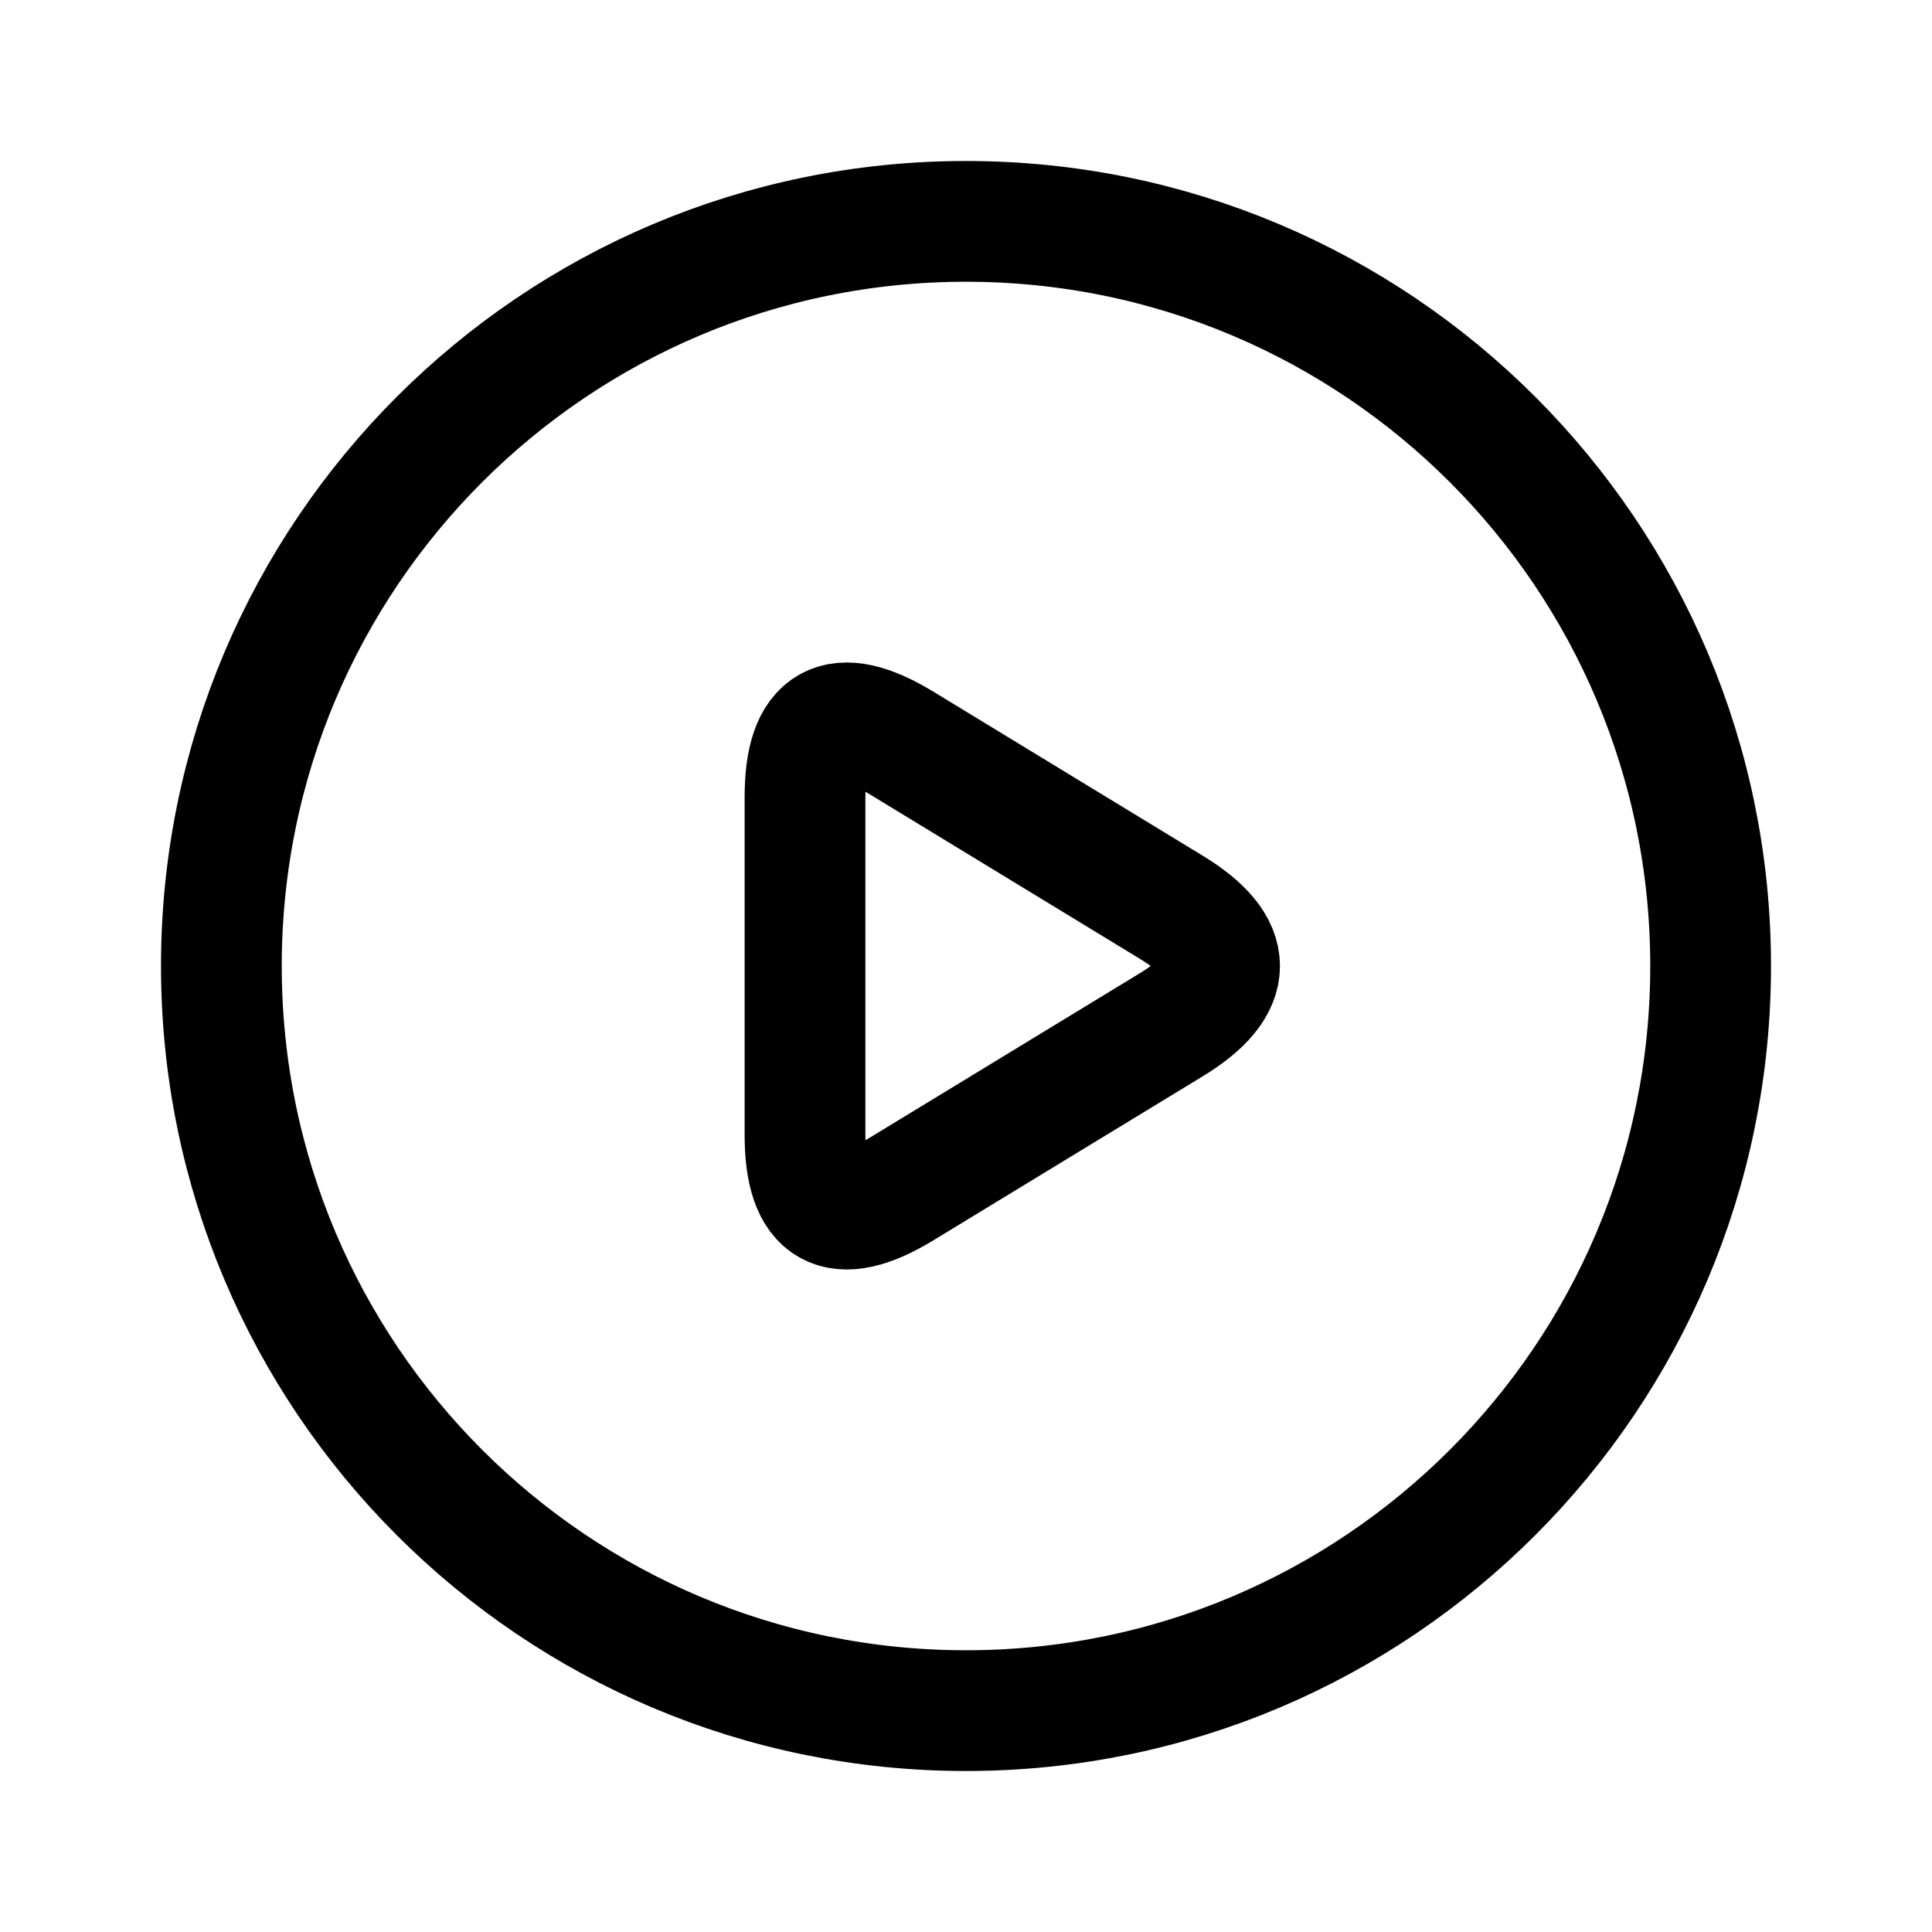
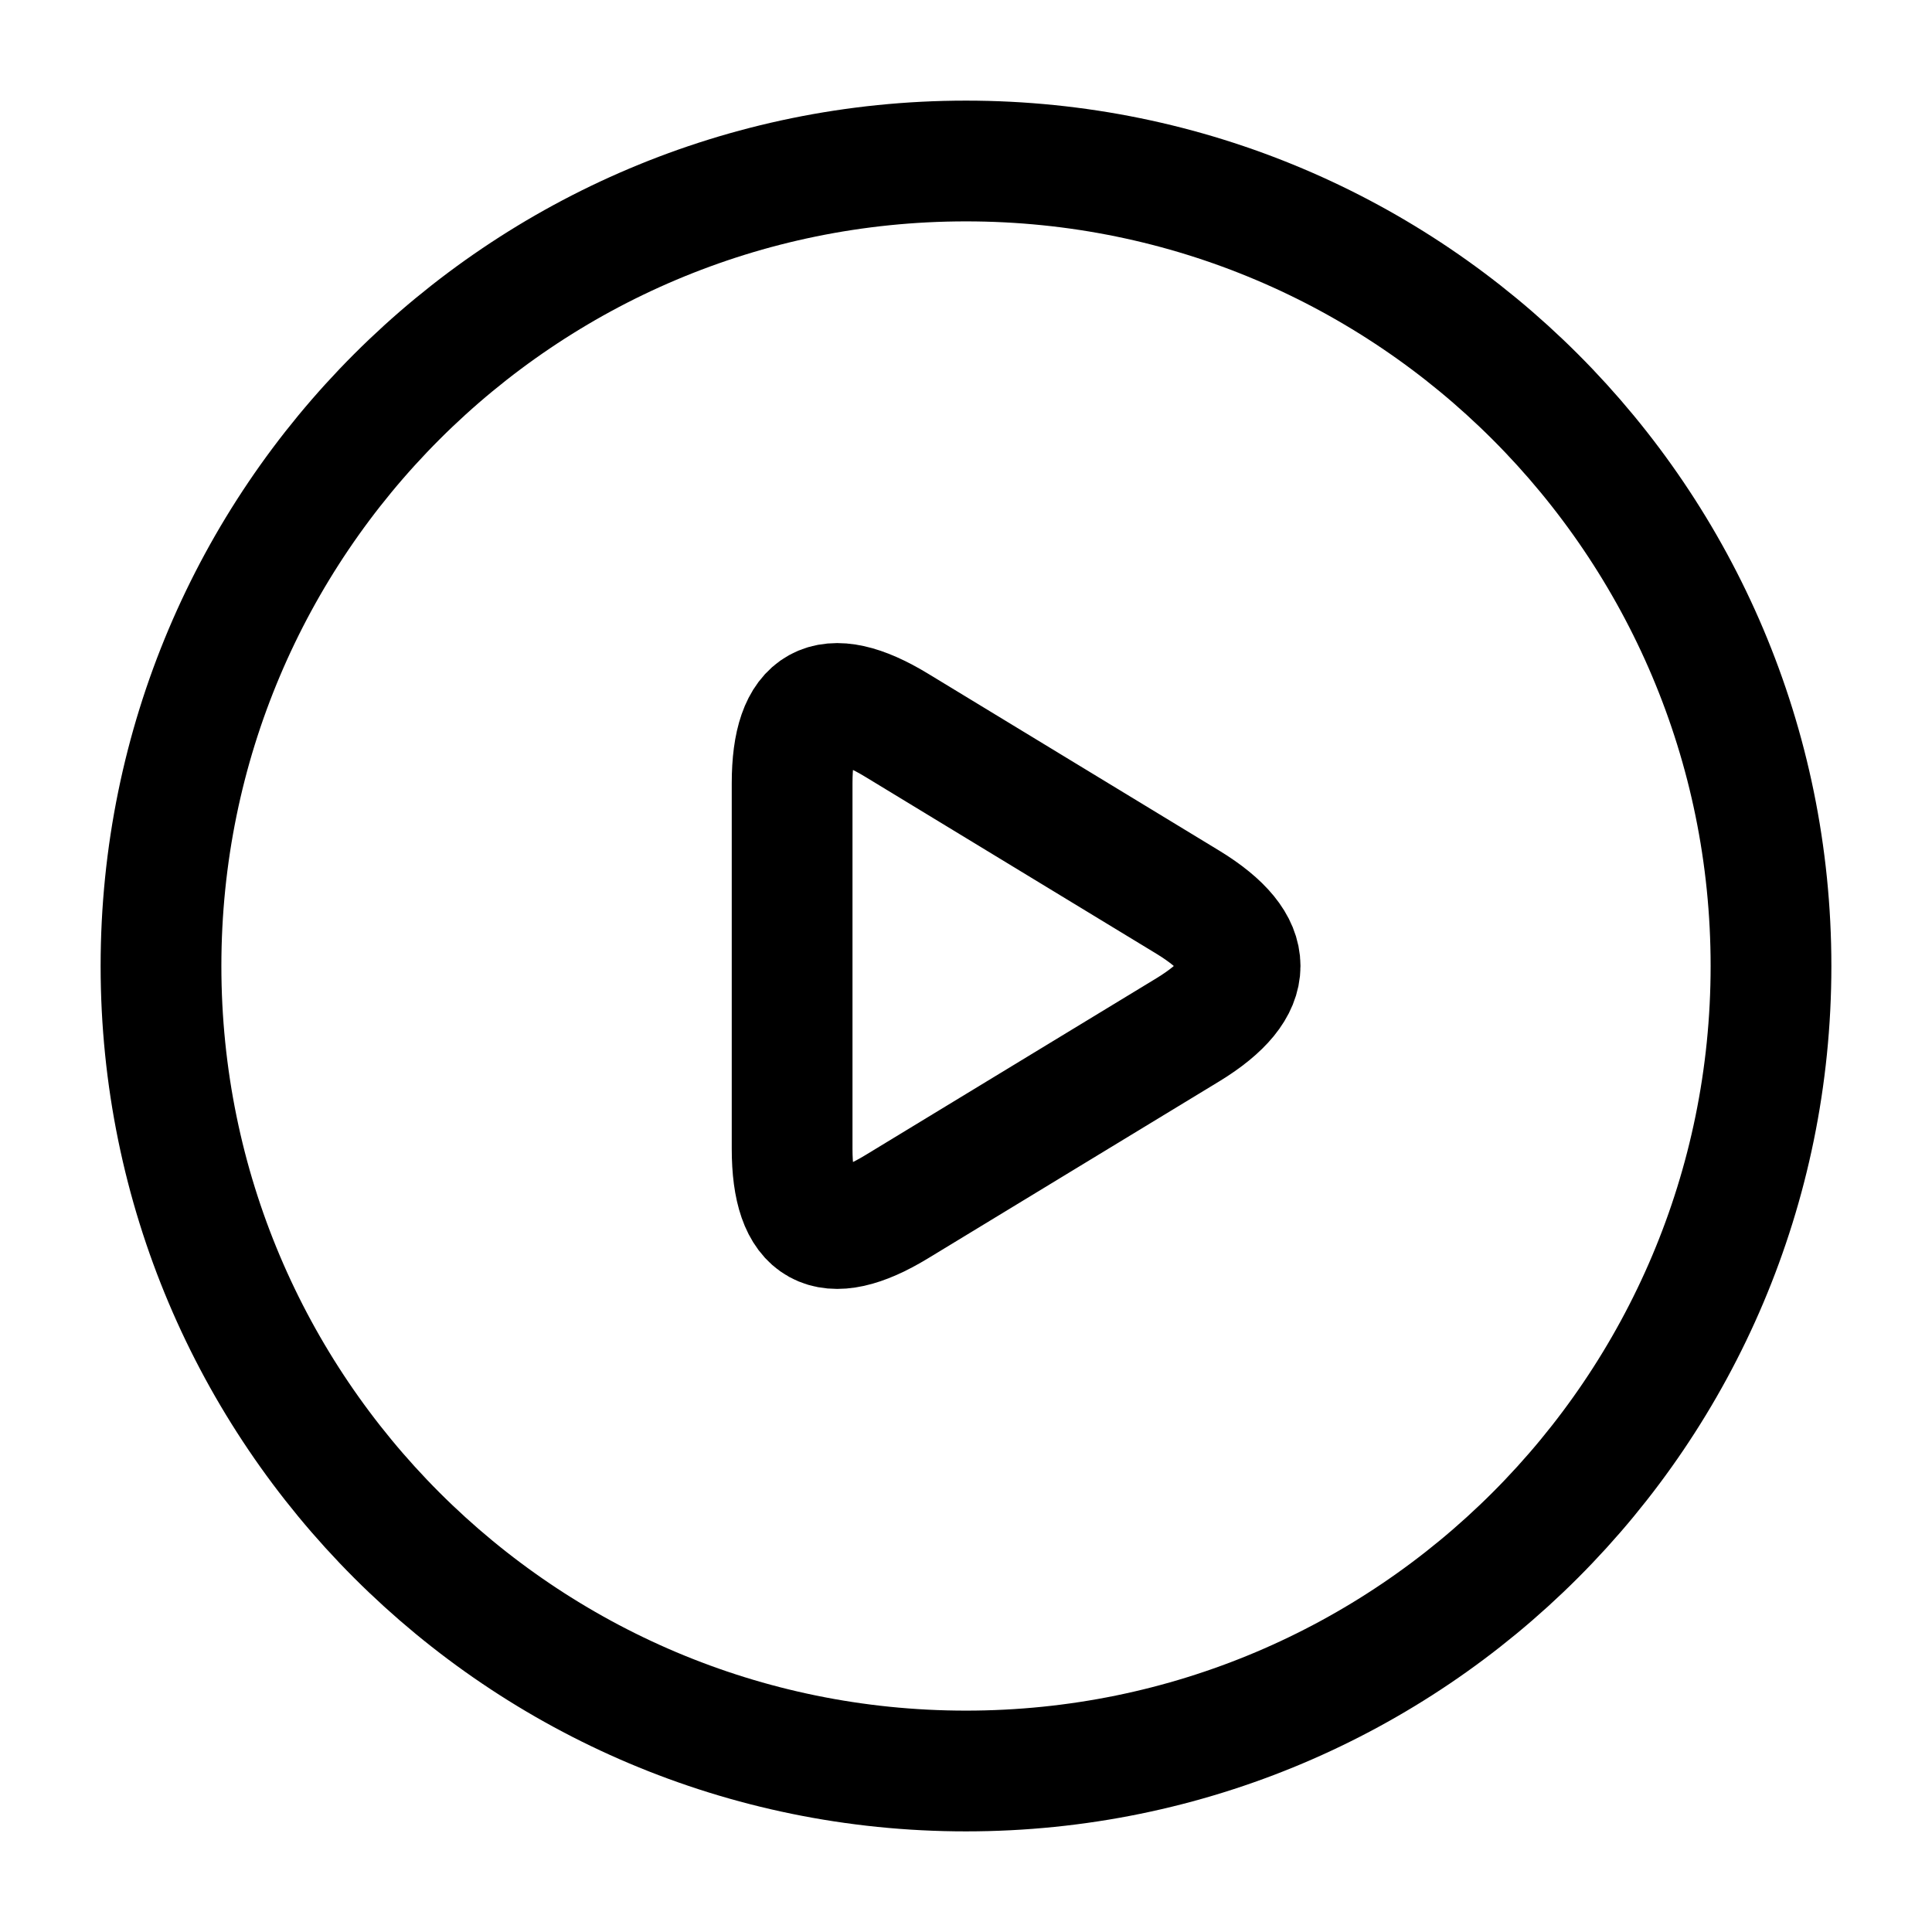
<svg xmlns="http://www.w3.org/2000/svg" viewBox="0 0 24 24" fill="none" stroke="currentColor" stroke-width="1.5" stroke-linecap="round" stroke-linejoin="round">
-   <circle cx="12" cy="12" r="9.25" />
-   <path d="M10 9.9Q10 8.5 11.2 9.23L14.55 11.27Q15.75 12 14.55 12.73L11.2 14.77Q10 15.5 10 14.1Z" />
+   <circle cx="12" cy="12" r="10" />
+   <path d="M9.84 9.73Q9.84 8.22 11.14 9.01L14.76 11.21Q16.05 12 14.76 12.79L11.14 14.99Q9.84 15.78 9.84 14.27Z" />
</svg>
